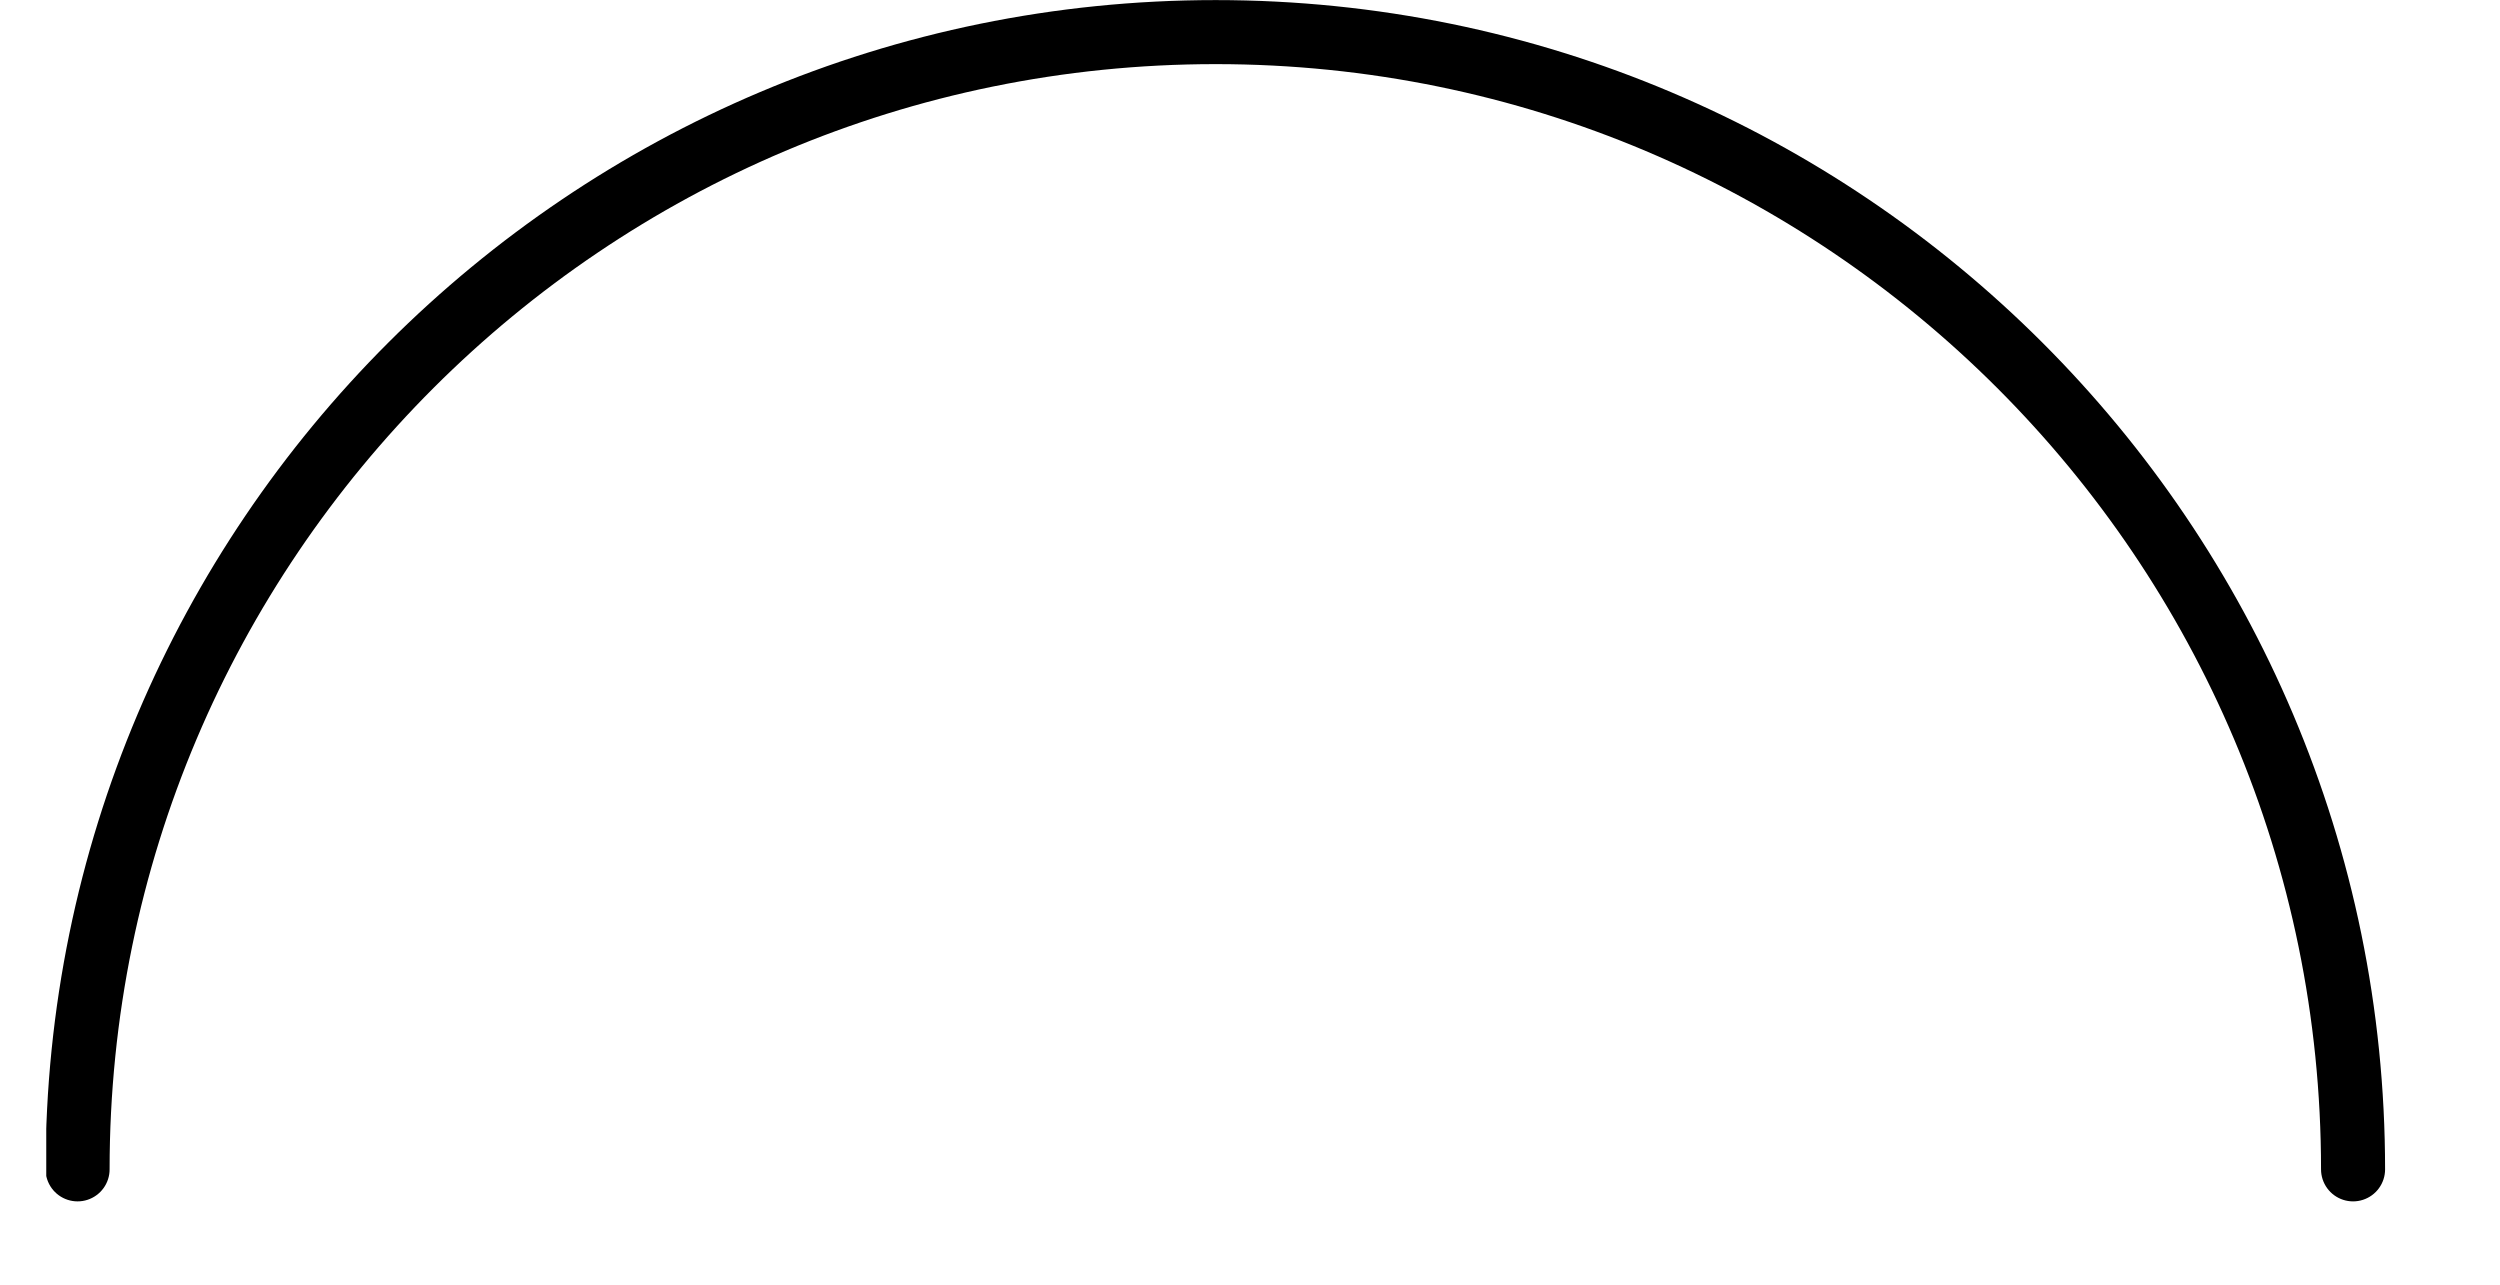
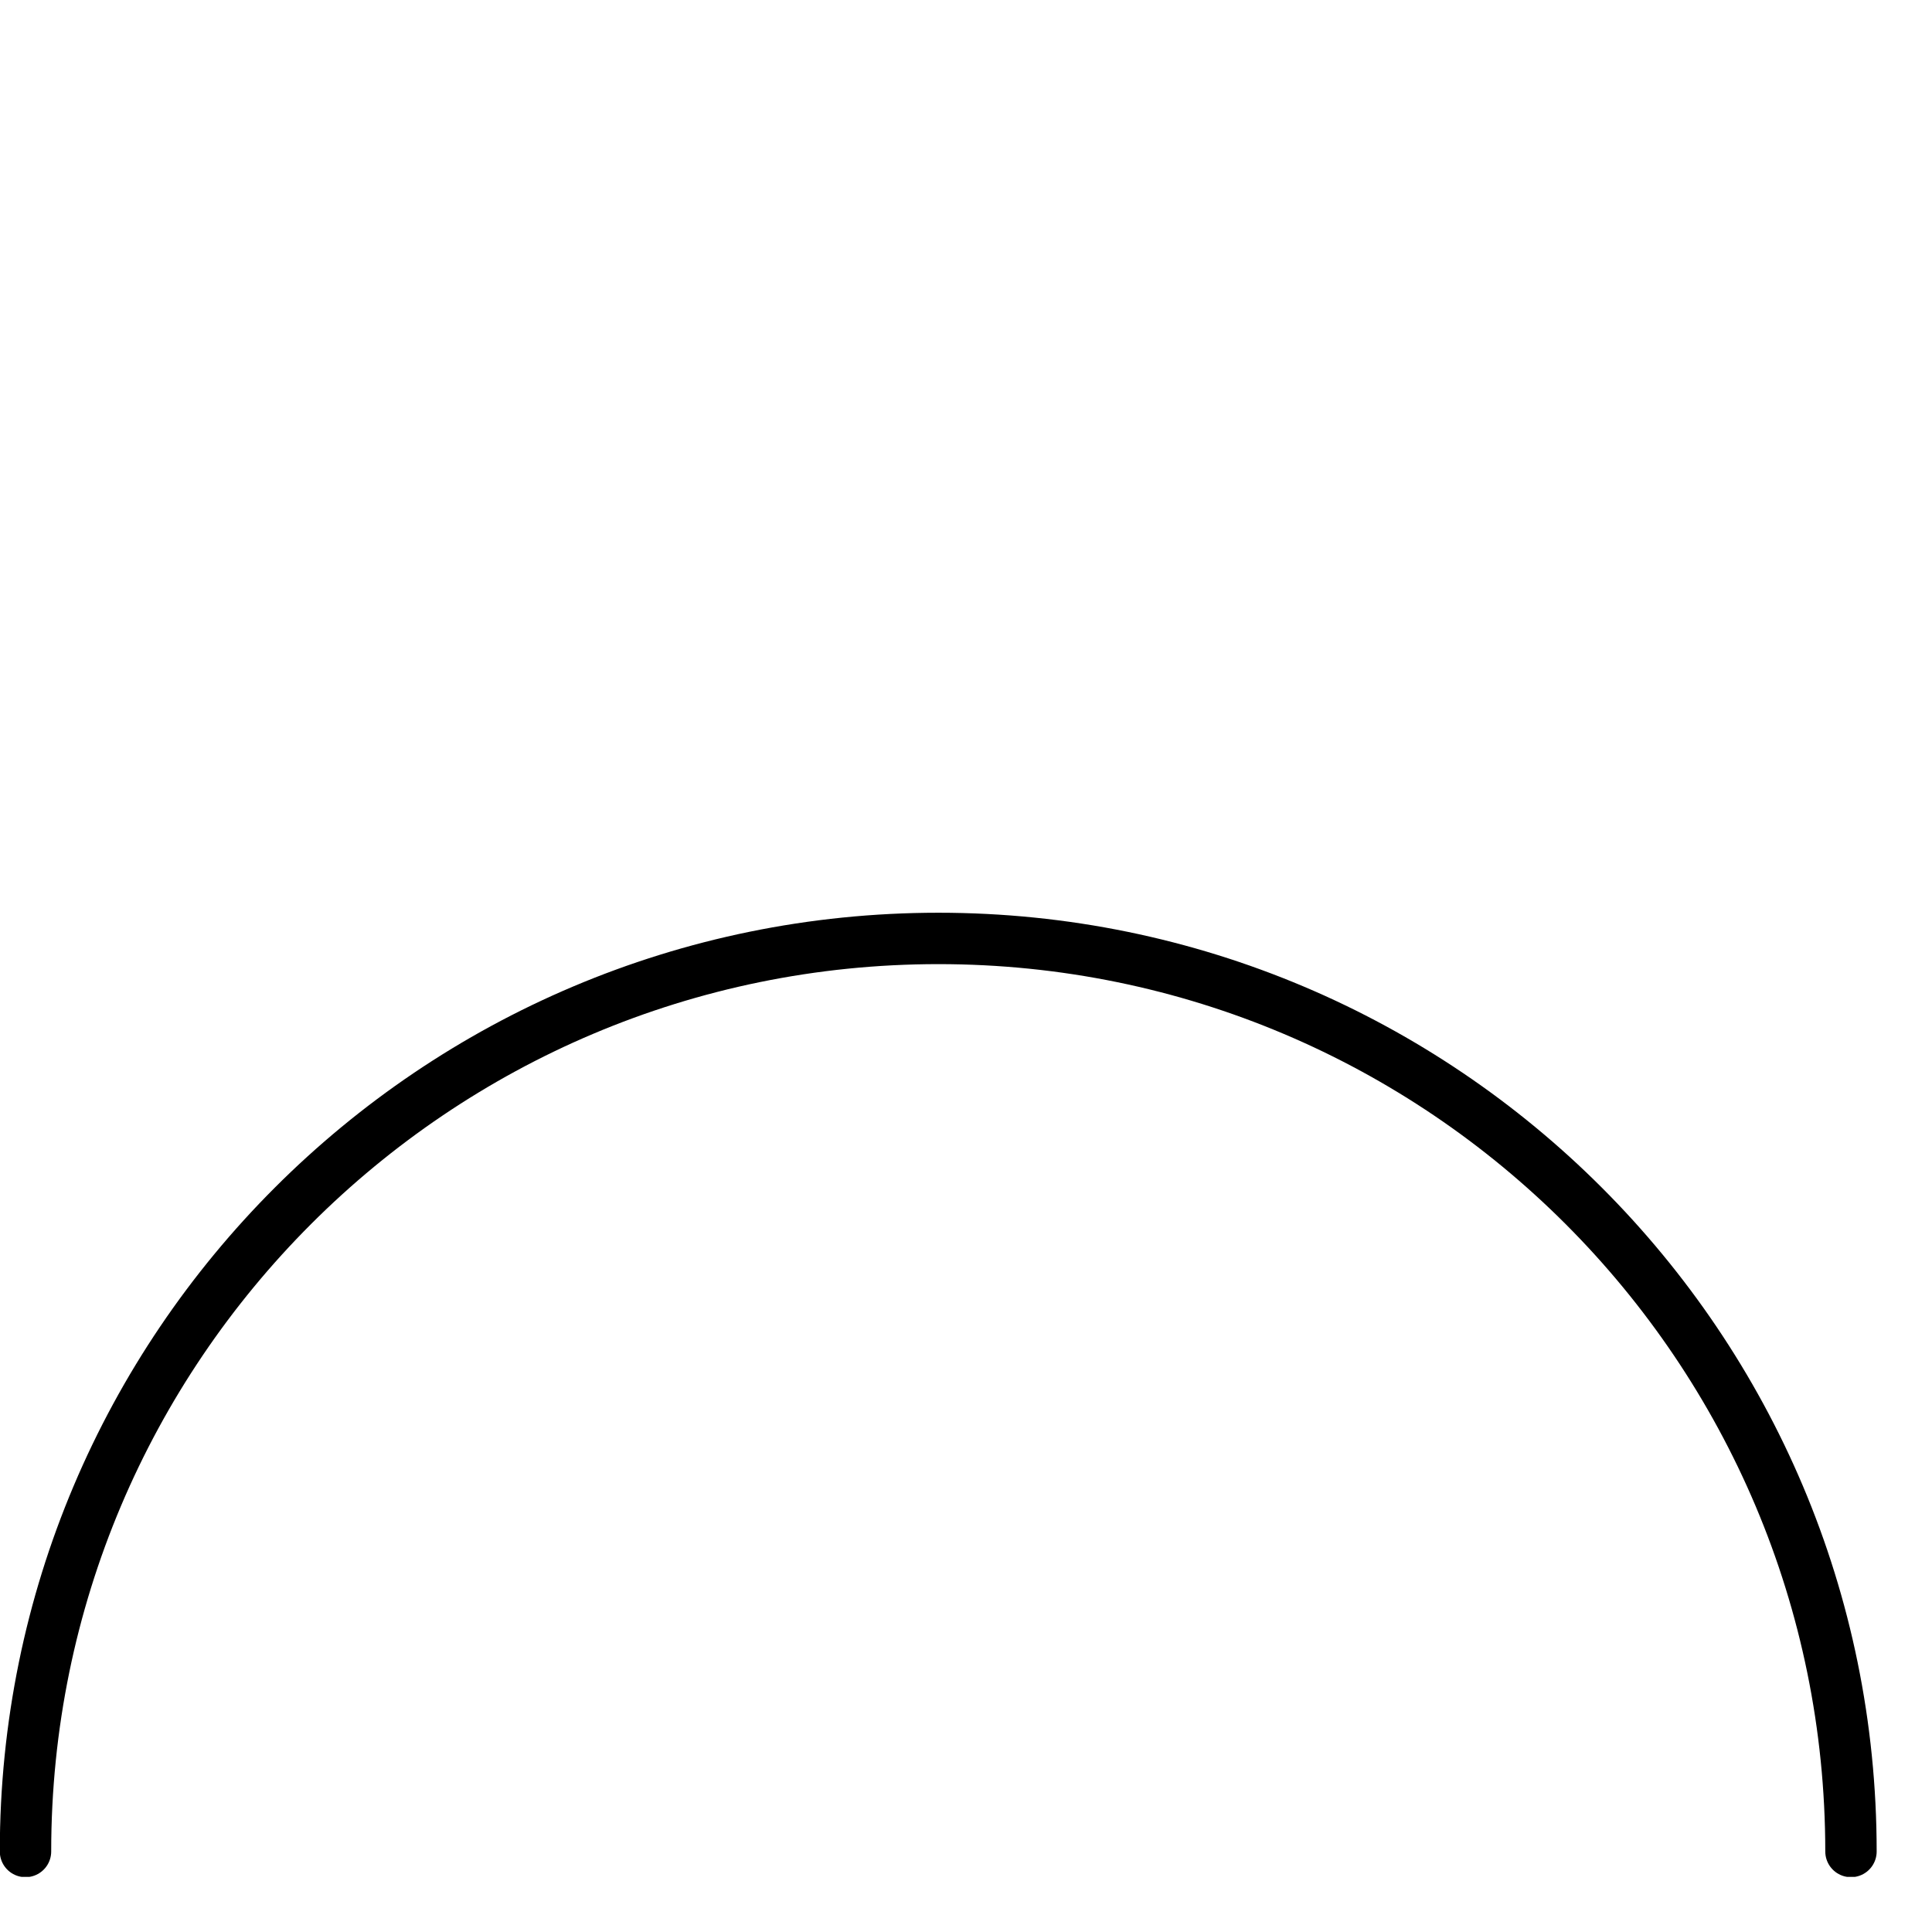
- <svg xmlns="http://www.w3.org/2000/svg" width="38.859" height="19.96" viewBox="0 0 38.859 19.96" version="1.1">
+ <svg xmlns="http://www.w3.org/2000/svg" width="38.859" height="38.859" viewBox="0 0 38.859 38.859">
  <defs>
-     <clipPath id="clip1">
-       <path d="M 0.719 0 L 37.074 0 L 37.074 18.676 L 0.719 18.676 Z M 0.719 0 " />
+     <clipPath id="clip-0">
+       <path clip-rule="nonzero" d="M 0 18 L 37.75 18 L 37.75 37.75 L 0 37.75 Z M 0 18 " />
    </clipPath>
  </defs>
-   <g id="surface1">
-     <g clip-path="url(#clip1)" clip-rule="nonzero">
-       <path style="fill:none;stroke-width:0.399;stroke-linecap:round;stroke-linejoin:round;stroke:rgb(0%,0%,0%);stroke-opacity:1;stroke-miterlimit:10;" d="M -0.003 -14.172 C -0.003 -10.261 3.171 -7.087 7.087 -7.087 C 10.999 -7.087 14.173 -10.261 14.173 -14.172 " transform="matrix(2.495,0,0,-2.495,1.213339,-17.18306)" />
-     </g>
+   <g clip-path="url(#clip-0)">
+     <path fill="none" stroke-width="0.399" stroke-linecap="round" stroke-linejoin="round" stroke="rgb(0%, 0%, 0%)" stroke-opacity="1" stroke-miterlimit="10" d="M -0.001 -14.175 C -0.001 -10.259 3.174 -7.086 7.087 -7.086 C 11 -7.086 14.172 -10.259 14.172 -14.175 " transform="matrix(2.590579, 0, 0, -2.590579, 0.515525, 0.518115)" />
  </g>
</svg>
